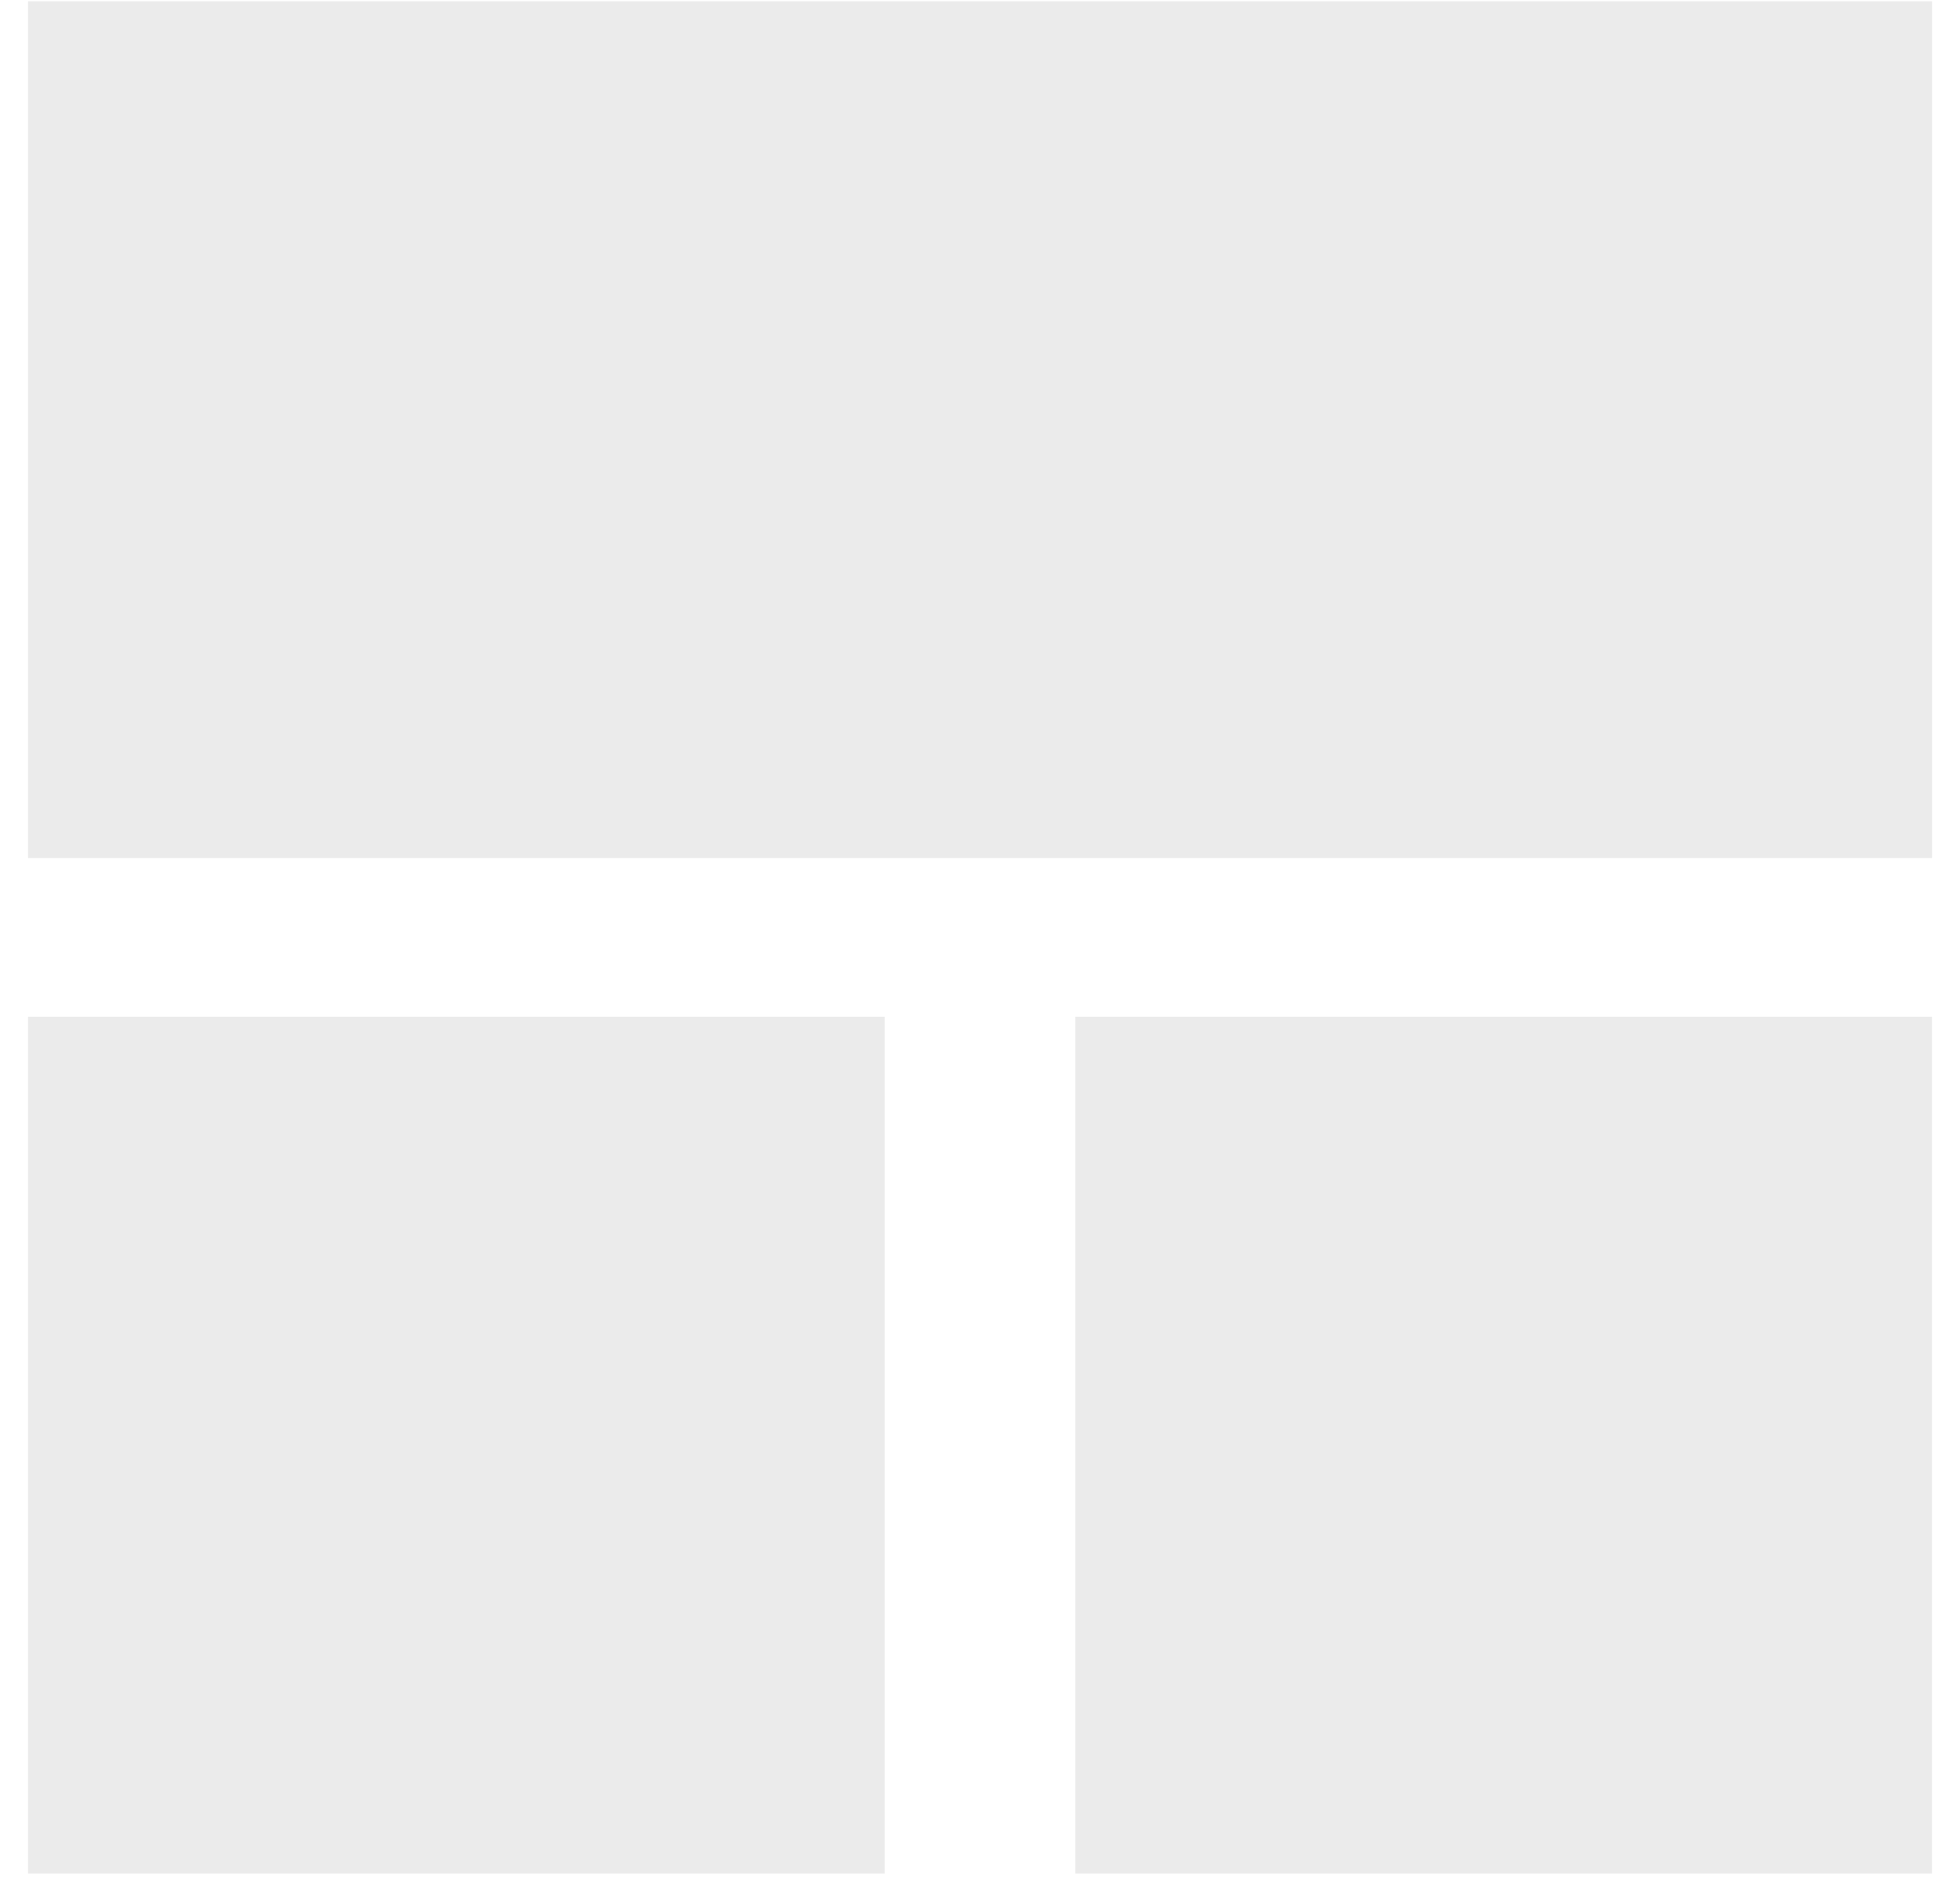
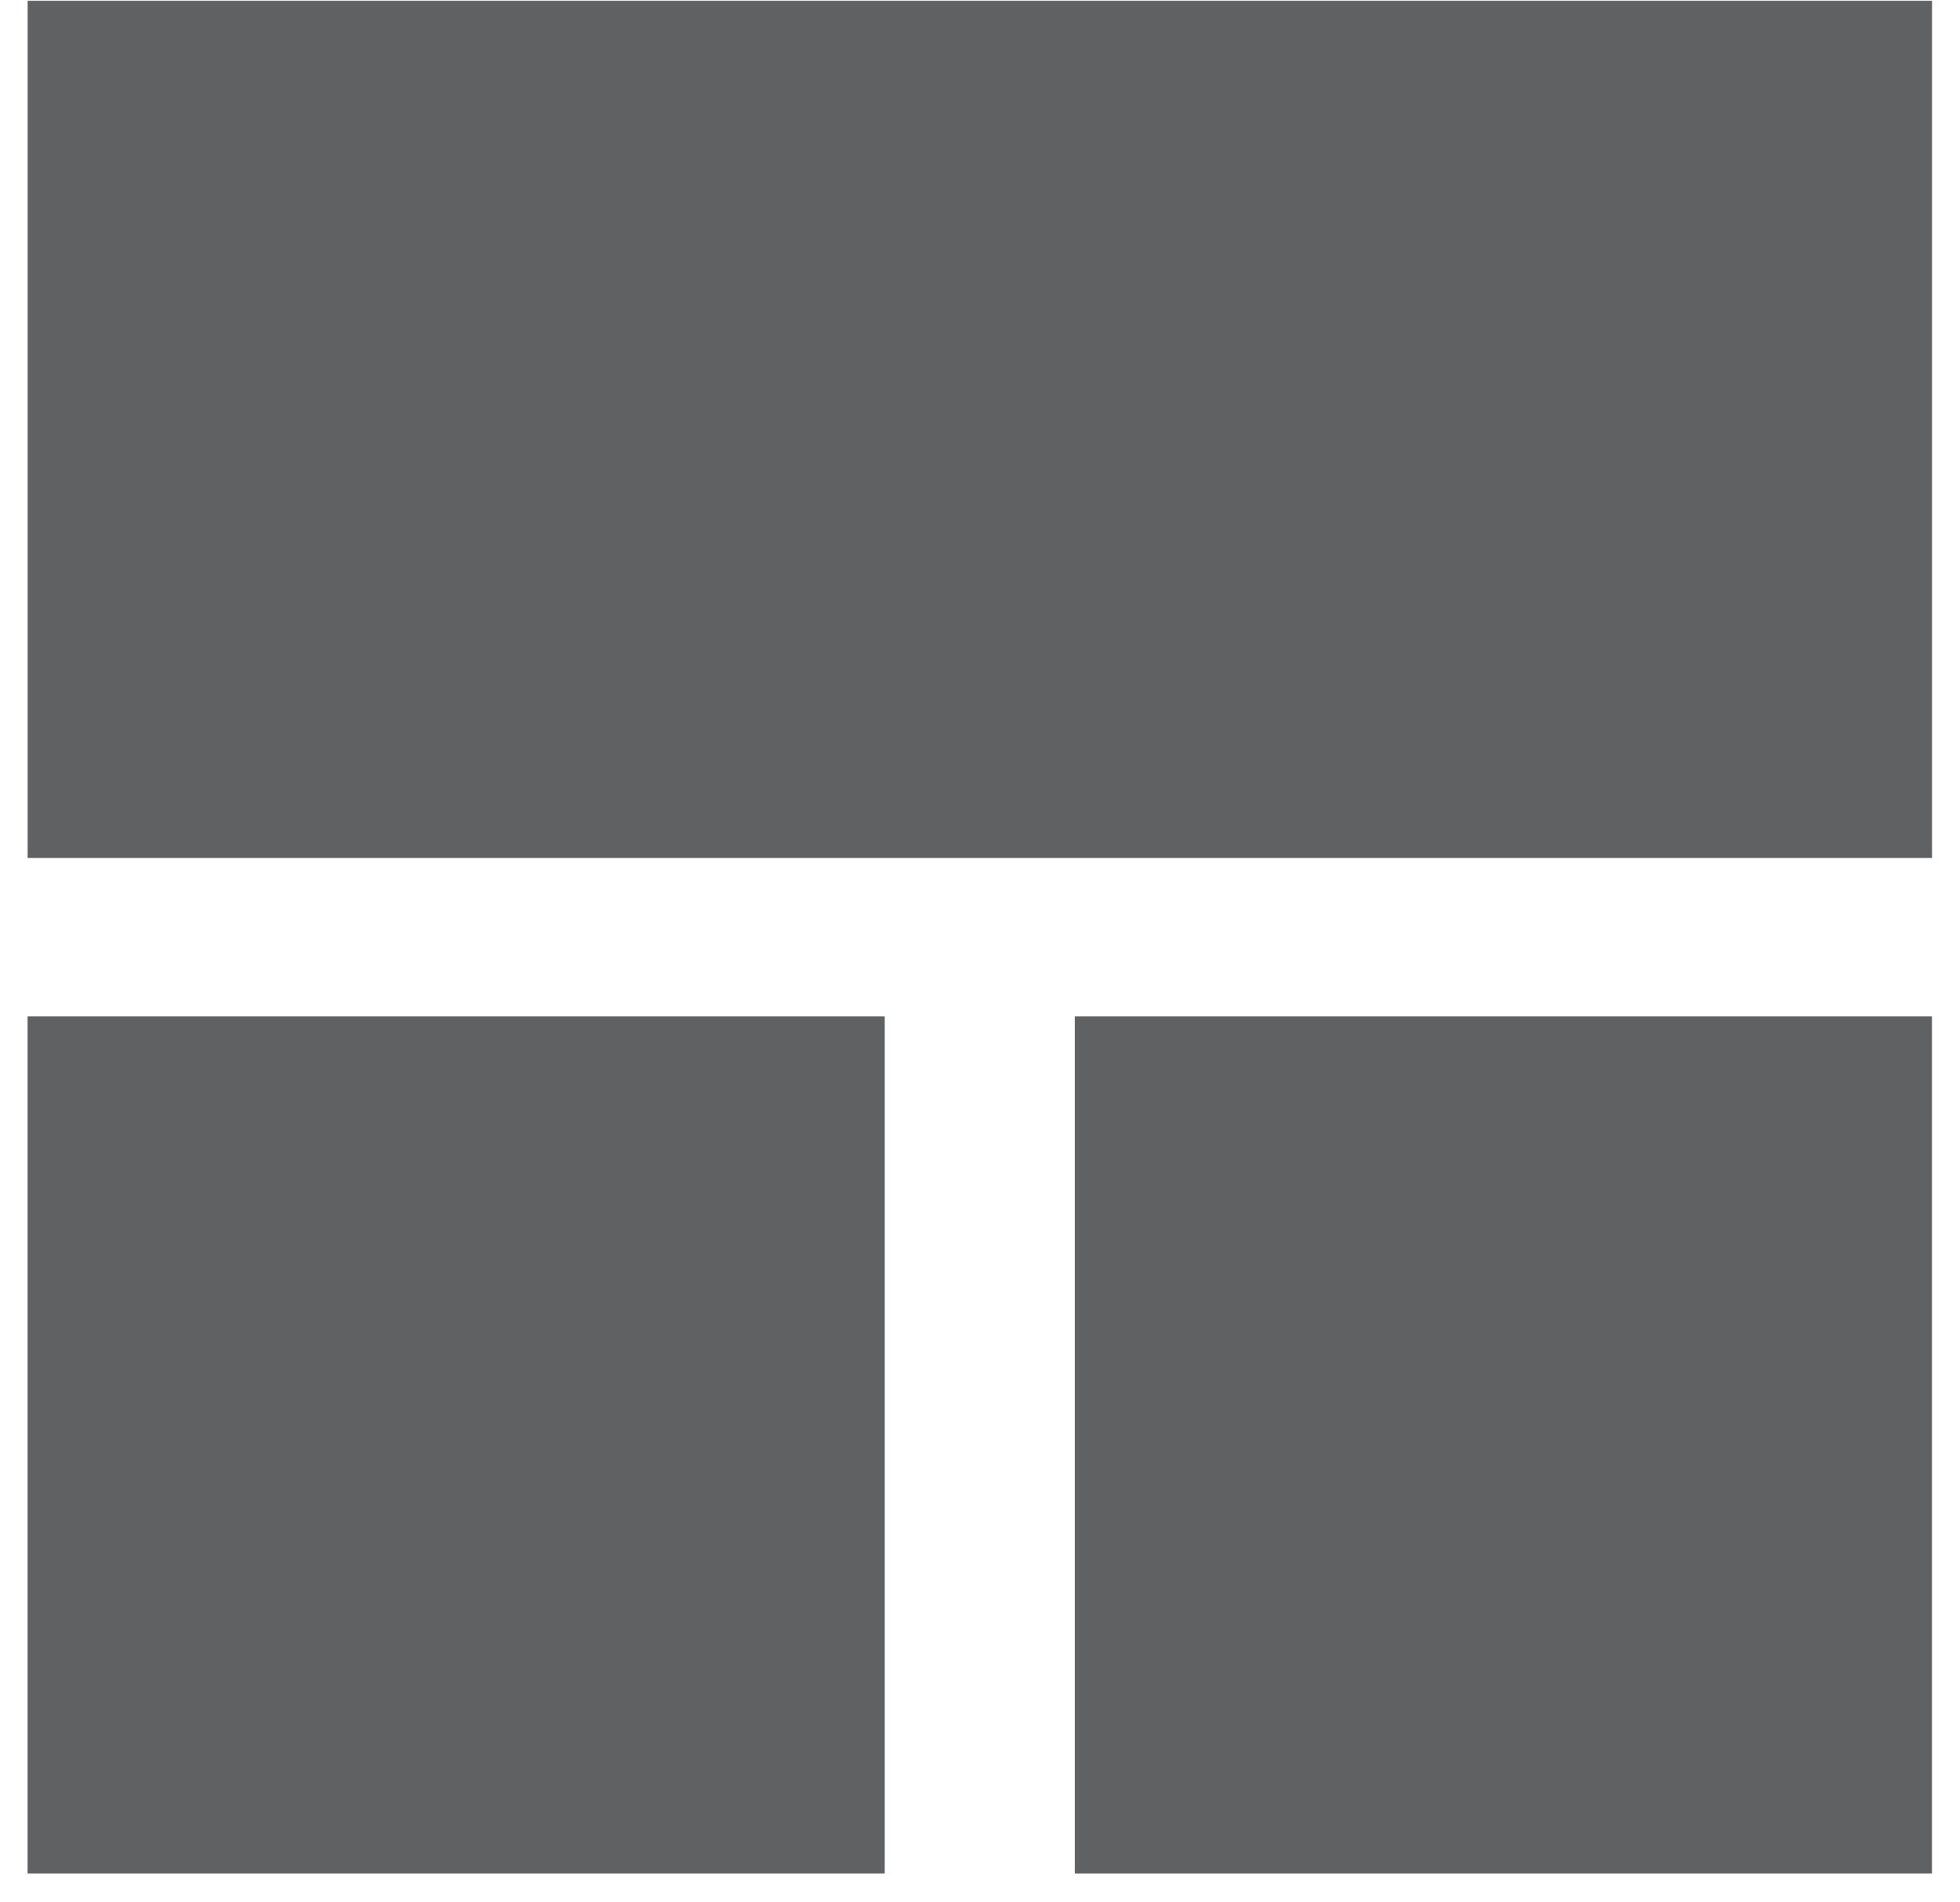
- <svg xmlns="http://www.w3.org/2000/svg" width="67px" height="65px" viewBox="0 0 67 65" version="1.1">
-   <g id="Page-1" stroke="none" stroke-width="1" fill="none" fill-rule="evenodd">
-     <g id="icons" transform="translate(-320, -152)" fill="#EBEBEB">
+ <svg xmlns="http://www.w3.org/2000/svg" version="1.1" id="Layer_1" x="0px" y="0px" viewBox="0 0 67 65" style="enable-background:new 0 0 67 65;" xml:space="preserve">
+   <style type="text/css">
+ 	.st0{fill-rule:evenodd;clip-rule:evenodd;fill:#606163;}
+ </style>
+   <g id="Page-1">
+     <g id="icons" transform="translate(-320, -152)">
      <g id="Group-2-Copy" transform="translate(353.5, 184.0424) rotate(90) translate(-353.5, -184.0424) translate(321.5, 151.5)">
-         <polygon id="Rectangle-Copy-17" transform="translate(49.35593, 14.64407) scale(-1, 1) rotate(90) translate(-49.35593, -14.64407) " points="34.712 5.32907052e-15 64 5.32907052e-15 64 29.288 34.712 29.288" />
-         <polygon id="Rectangle-Copy-18" transform="translate(49.35593, 50.44068) scale(-1, 1) rotate(90) translate(-49.35593, -50.44068) " points="34.712 35.797 64 35.797 64 65.085 34.712 65.085" />
-         <rect id="Rectangle-Copy-19" transform="translate(14.64407, 32.54237) scale(-1, 1) rotate(180) translate(-14.64407, -32.54237) " x="0" y="0" width="29.288" height="65.085" />
+         <polygon id="Rectangle-Copy-17" class="st0" points="34.7,0 34.7,29.3 64,29.3 64,0    " />
+         <polygon id="Rectangle-Copy-18" class="st0" points="34.7,35.8 34.7,65.1 64,65.1 64,35.8    " />
+         <rect id="Rectangle-Copy-19" x="-17.9" y="17.9" transform="matrix(2.535182e-06 1 -1 2.535182e-06 47.1864 17.8982)" class="st0" width="65.1" height="29.3" />
      </g>
    </g>
  </g>
</svg>
